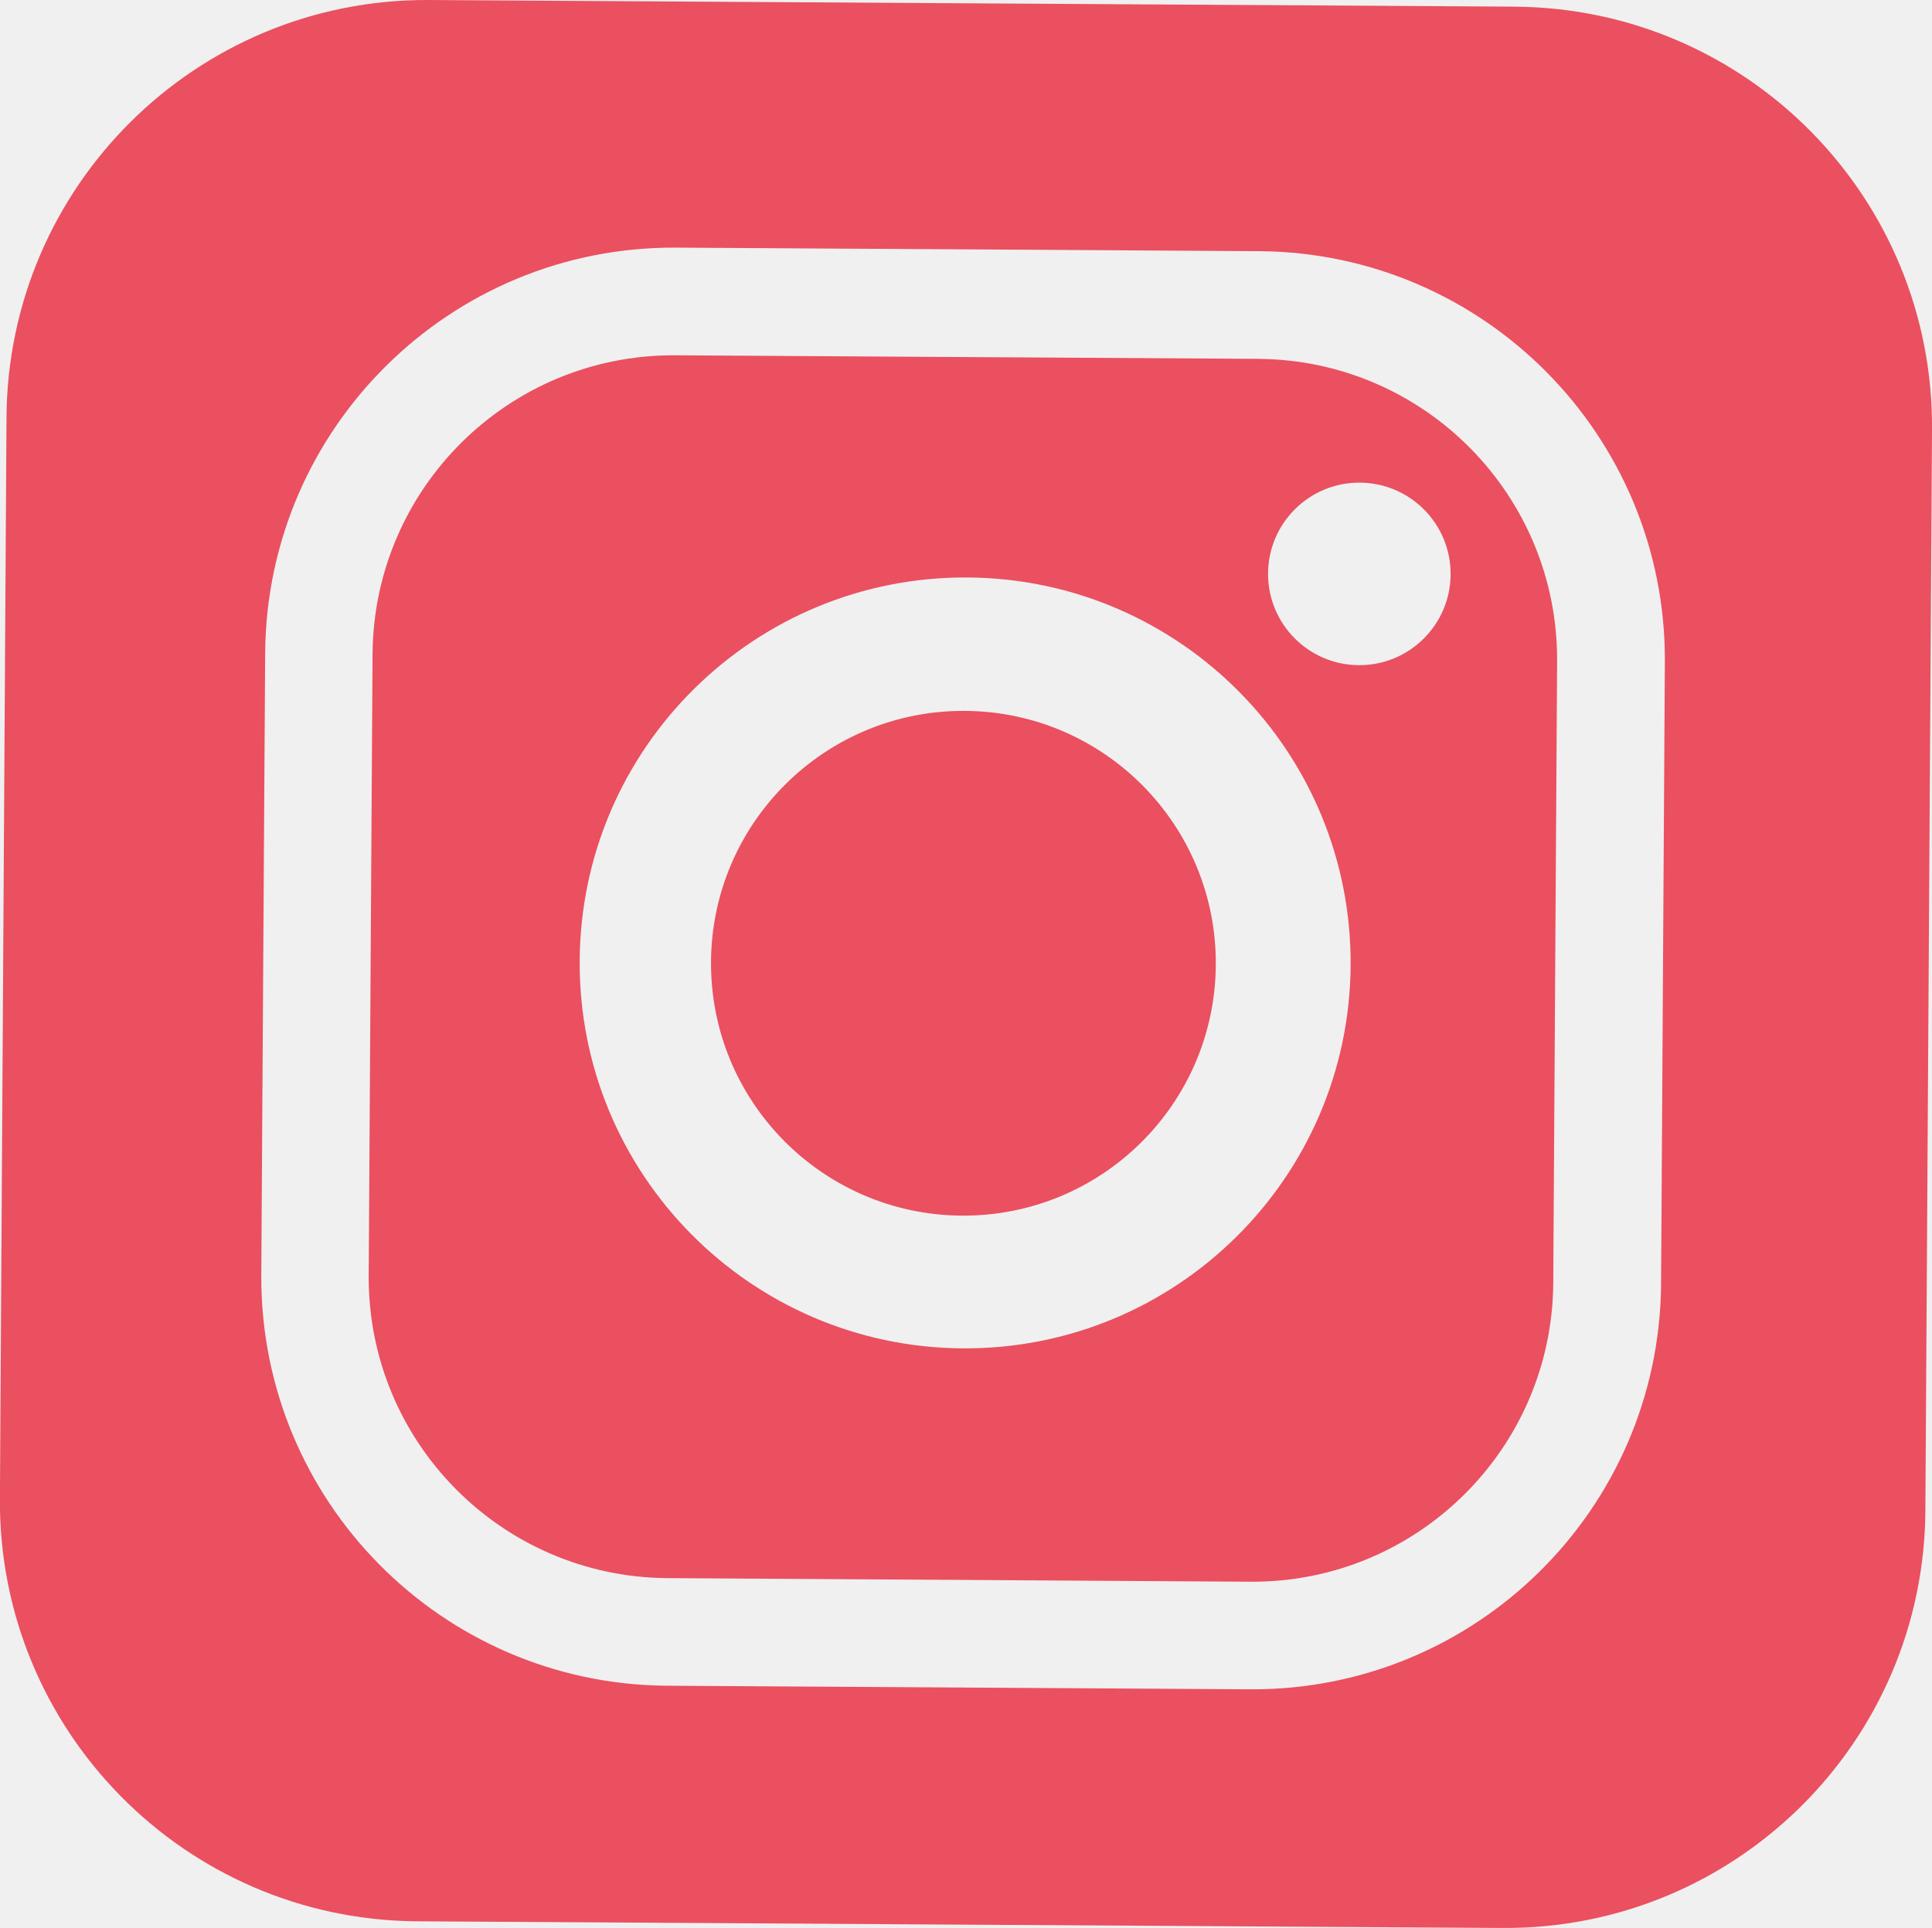
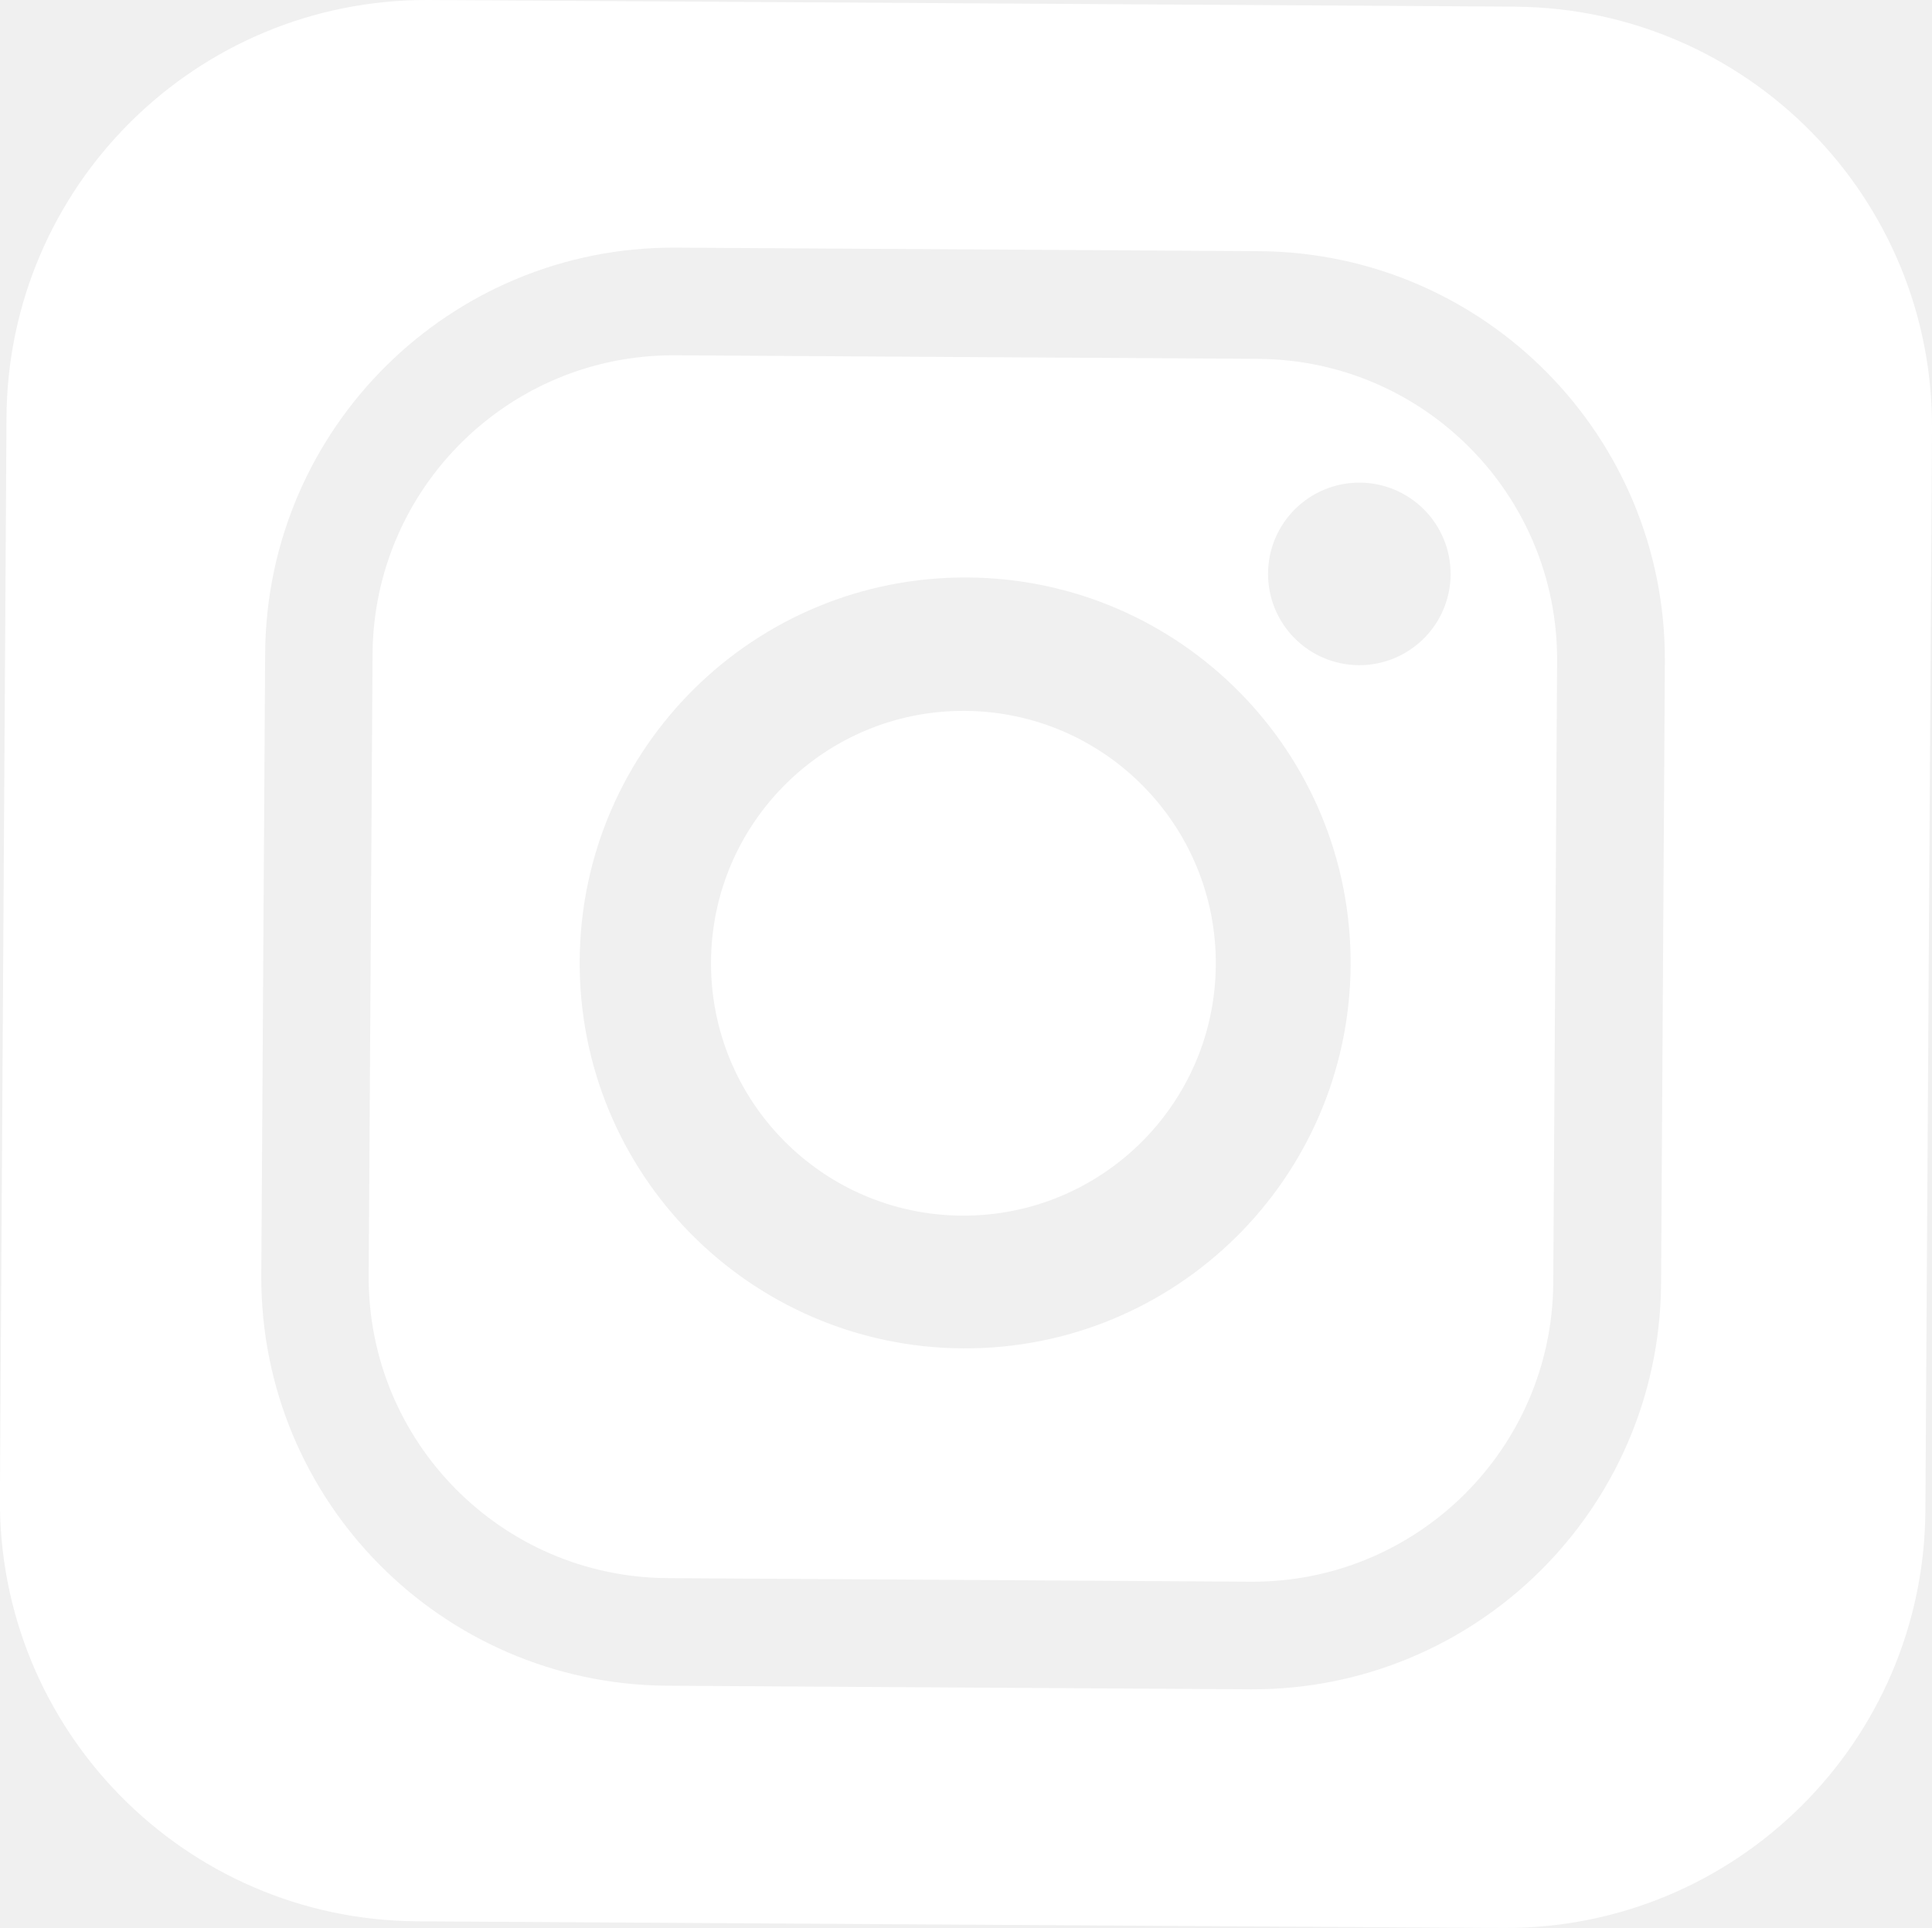
<svg xmlns="http://www.w3.org/2000/svg" id="Group_199" data-name="Group 199" width="49.954" height="49.853" viewBox="0 0 49.954 49.853">
-   <path id="Path_190" data-name="Path 190" d="M177.752,942.958a6.526,6.526,0,1,0,6.486,6.566,6.525,6.525,0,0,0-6.486-6.566" transform="translate(-152.802 -924.576)" fill="#EA5060" />
-   <path id="Path_191" data-name="Path 191" d="M182.939,936.585a2.36,2.36,0,1,1,2.374-2.345,2.36,2.36,0,0,1-2.374,2.345M172.7,954.251a9.967,9.967,0,1,1,10.028-9.906,9.968,9.968,0,0,1-10.028,9.906m7.668-25.587-15.135-.092a7.778,7.778,0,0,0-7.794,7.7l-.1,16.126a7.777,7.777,0,0,0,7.7,7.794l15.134.093a7.777,7.777,0,0,0,7.794-7.7l.1-16.126a7.777,7.777,0,0,0-7.7-7.794" transform="translate(-147.806 -919.385)" fill="#EA5060" />
-   <path id="Path_192" data-name="Path 192" d="M185.369,947.414a10.56,10.56,0,0,1-10.594,10.465l-15.134-.093a10.56,10.56,0,0,1-10.465-10.593l.1-16.127A10.56,10.56,0,0,1,159.868,920.6l15.134.092a10.561,10.561,0,0,1,10.465,10.594Zm-3.76-33.045-28.121-.172a10.859,10.859,0,0,0-10.9,10.818l-.17,27.914a10.857,10.857,0,0,0,10.765,10.949l28.12.172a10.857,10.857,0,0,0,10.9-10.817l.171-27.914a10.857,10.857,0,0,0-10.765-10.949" transform="translate(-142.42 -914.197)" fill="#EA5060" />
+   <path id="Path_190" data-name="Path 190" d="M177.752,942.958a6.526,6.526,0,1,0,6.486,6.566,6.525,6.525,0,0,0-6.486-6.566" transform="translate(-152.802 -924.576)" fill="#FFF" />
+   <path id="Path_191" data-name="Path 191" d="M182.939,936.585a2.36,2.36,0,1,1,2.374-2.345,2.36,2.36,0,0,1-2.374,2.345M172.7,954.251a9.967,9.967,0,1,1,10.028-9.906,9.968,9.968,0,0,1-10.028,9.906m7.668-25.587-15.135-.092a7.778,7.778,0,0,0-7.794,7.7l-.1,16.126a7.777,7.777,0,0,0,7.7,7.794l15.134.093a7.777,7.777,0,0,0,7.794-7.7l.1-16.126a7.777,7.777,0,0,0-7.7-7.794" transform="translate(-147.806 -919.385)" fill="#FFF" />
+   <path id="Path_192" data-name="Path 192" d="M185.369,947.414a10.56,10.56,0,0,1-10.594,10.465l-15.134-.093a10.56,10.56,0,0,1-10.465-10.593l.1-16.127A10.56,10.56,0,0,1,159.868,920.6l15.134.092a10.561,10.561,0,0,1,10.465,10.594Zm-3.76-33.045-28.121-.172a10.859,10.859,0,0,0-10.9,10.818l-.17,27.914a10.857,10.857,0,0,0,10.765,10.949l28.12.172a10.857,10.857,0,0,0,10.9-10.817l.171-27.914a10.857,10.857,0,0,0-10.765-10.949" transform="translate(-142.42 -914.197)" fill="#FFF" />
</svg>
